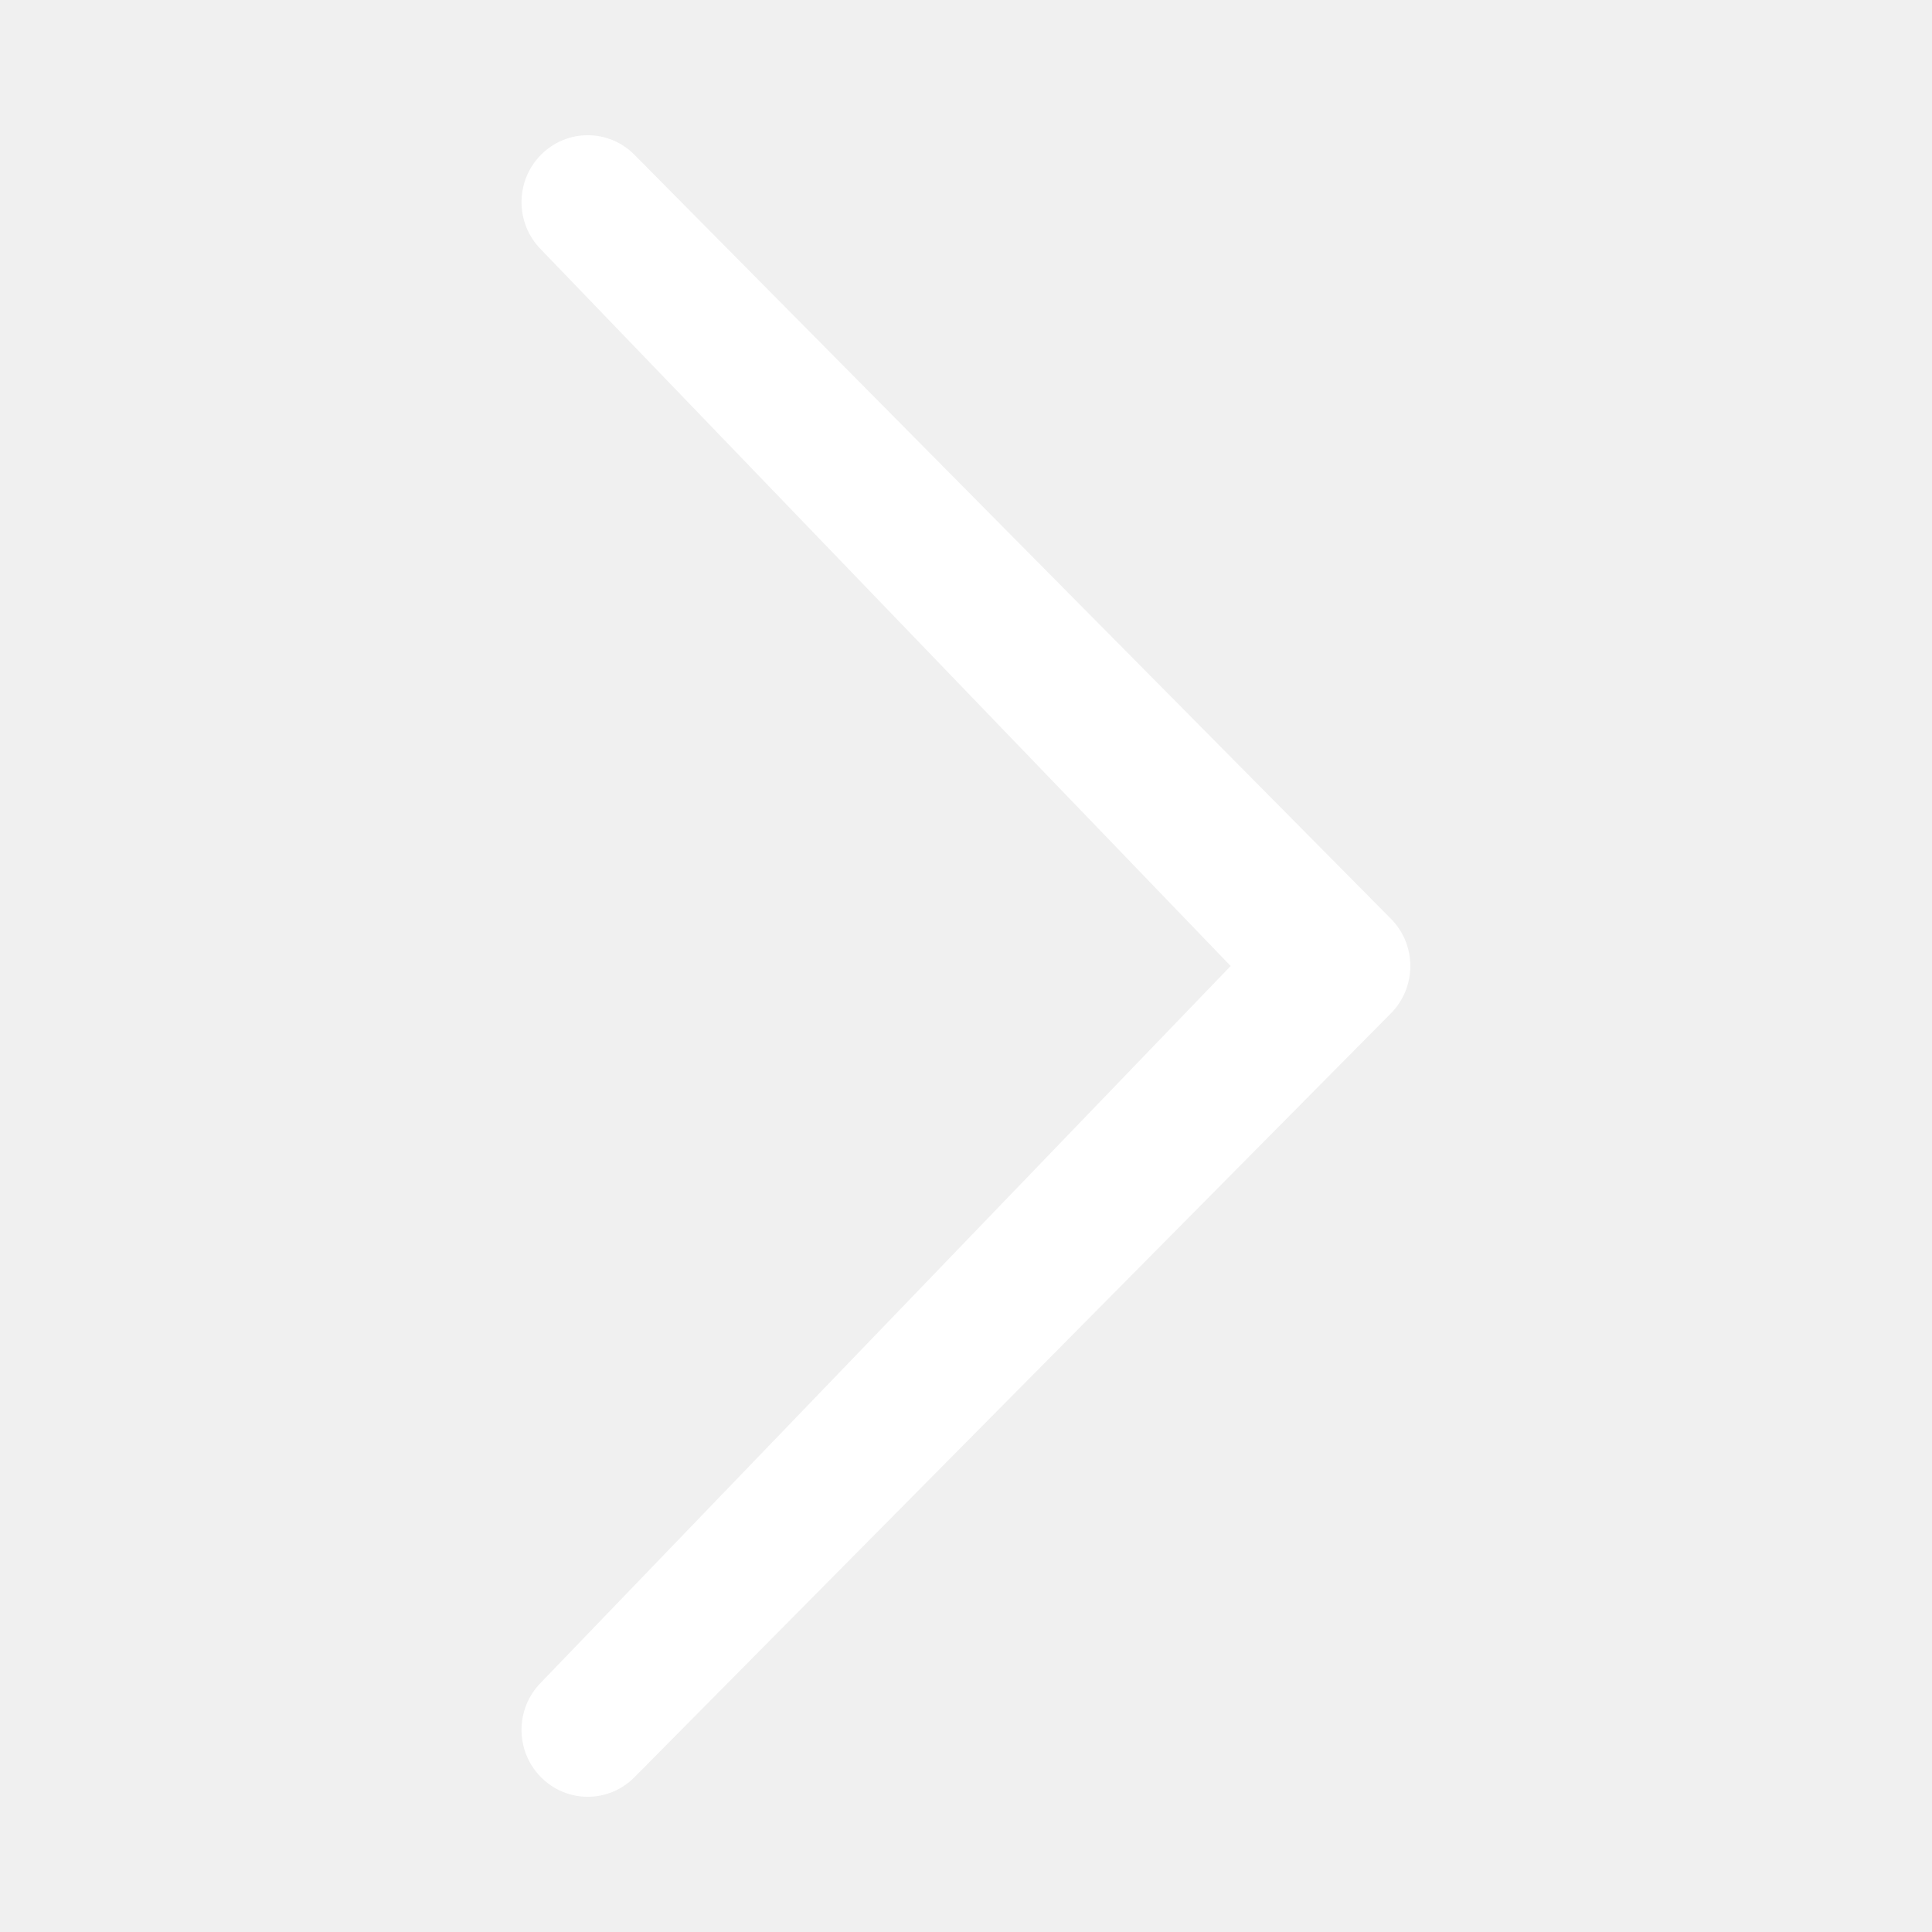
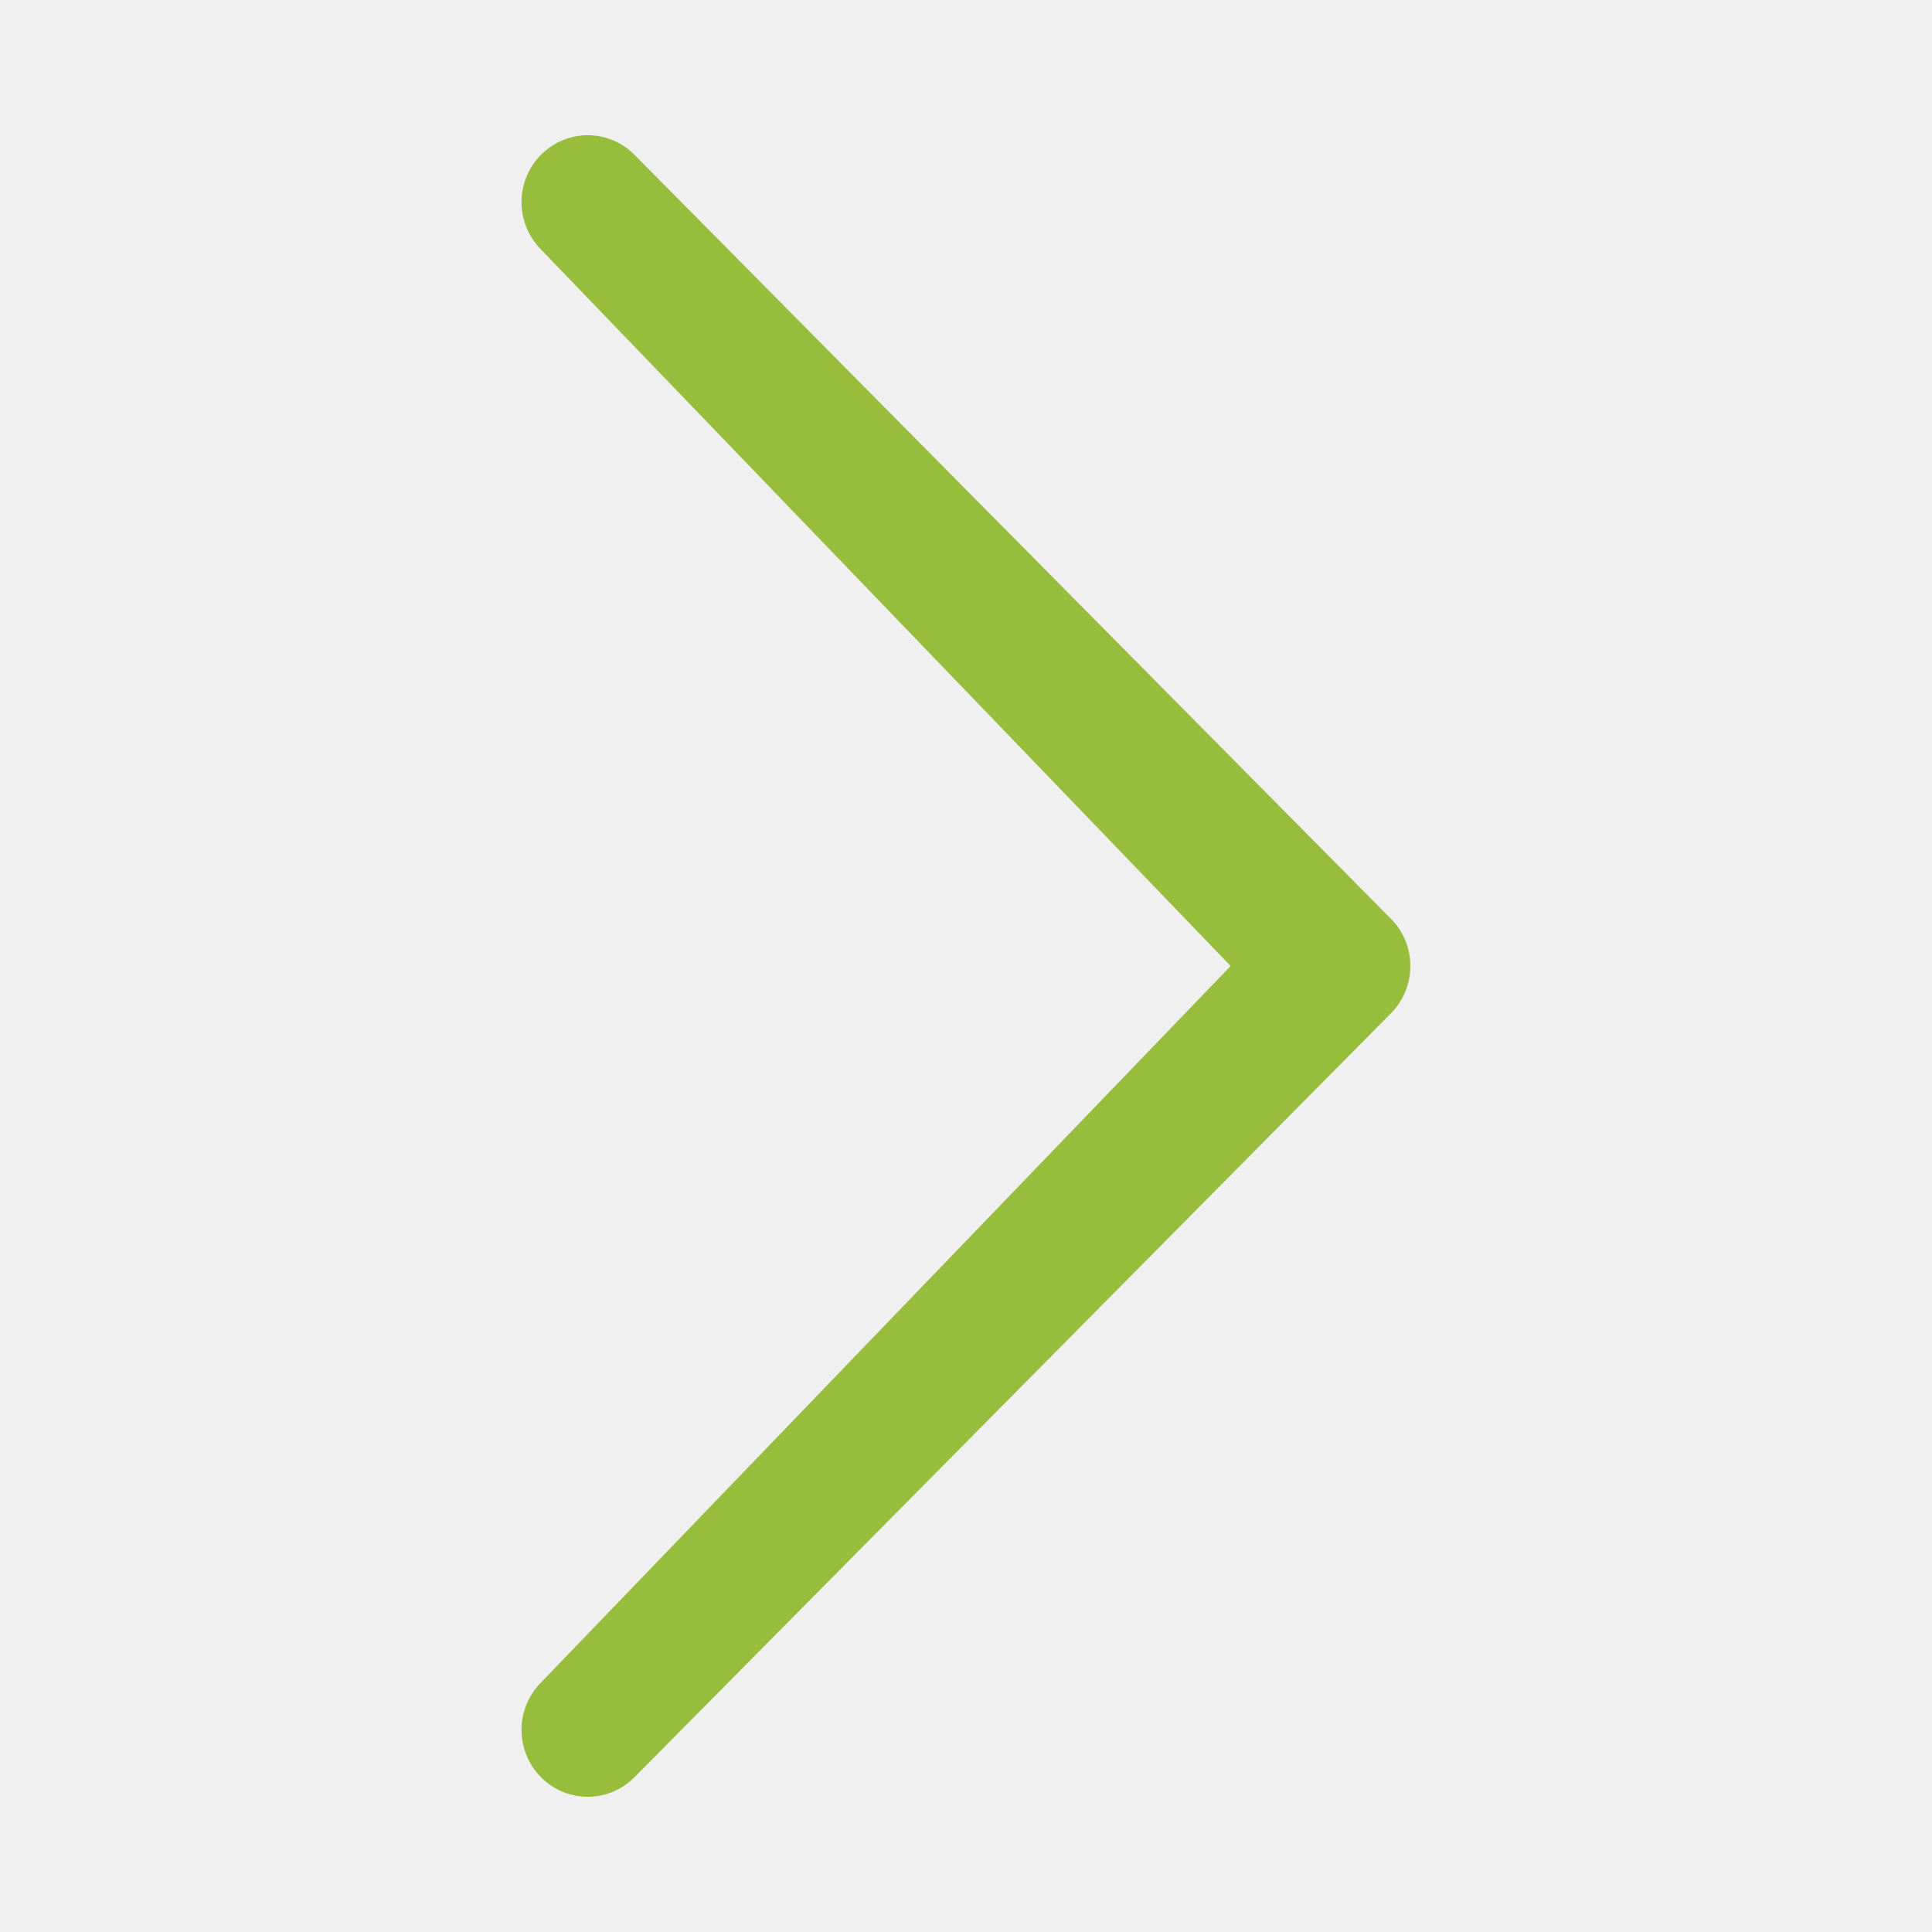
<svg xmlns="http://www.w3.org/2000/svg" version="1.1" width="1024" height="1024" viewBox="0 0 1024 1024">
  <g id="icomoon-ignore">
</g>
-   <path fill="#FFFFFF" d="M286.704 891.802c-13.722 13.875-13.722 36.25 0 50.125s35.891 13.875 49.613 0l400.896-404.838c13.722-13.875 13.722-36.301 0-50.125l-400.896-404.89c-13.722-13.875-35.891-13.875-49.613 0s-13.722 36.25 0 50.125l365.568 379.802-365.568 379.802z" />
+   <path fill="#97bd3d" d="M286.704 891.802c-13.722 13.875-13.722 36.25 0 50.125s35.891 13.875 49.613 0l400.896-404.838c13.722-13.875 13.722-36.301 0-50.125l-400.896-404.89c-13.722-13.875-35.891-13.875-49.613 0s-13.722 36.25 0 50.125l365.568 379.802-365.568 379.802z" />
</svg>
